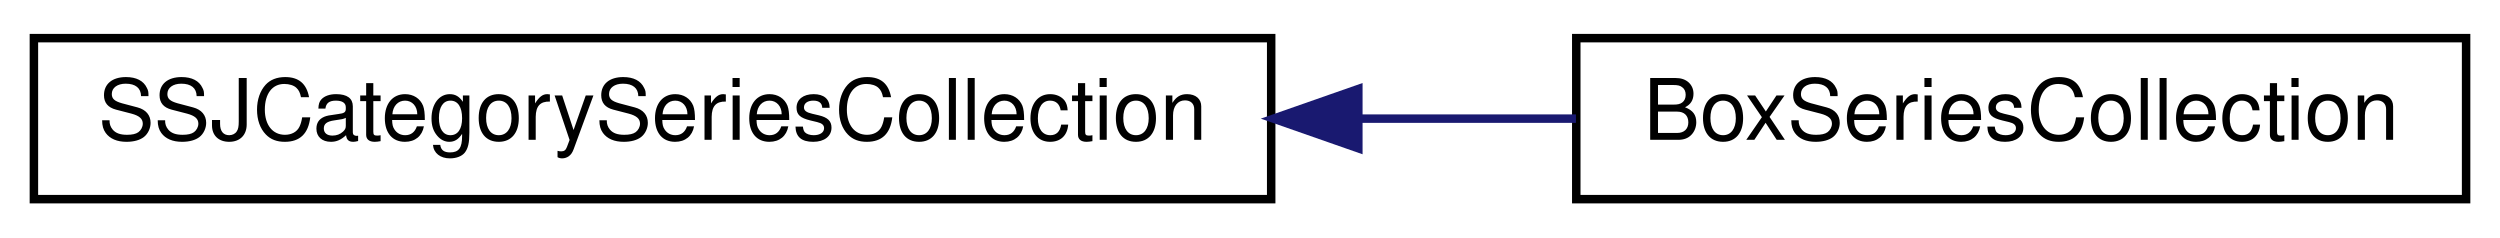
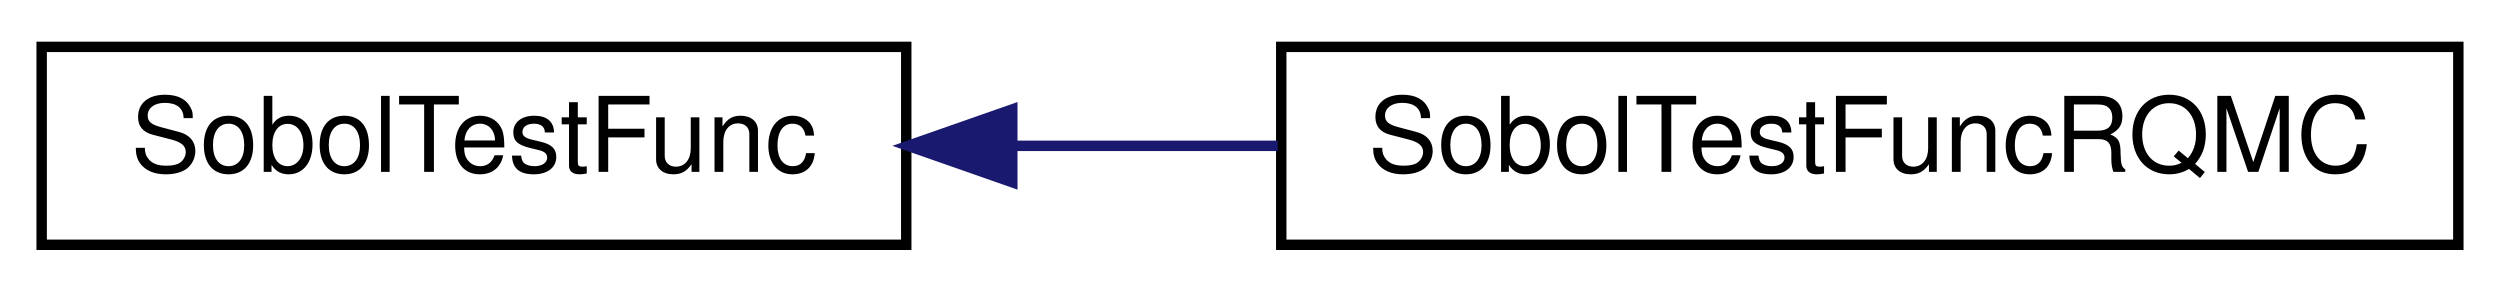
- <svg xmlns="http://www.w3.org/2000/svg" xmlns:xlink="http://www.w3.org/1999/xlink" width="295pt" height="28pt" viewBox="0.00 0.00 295.00 28.00">
+ <svg xmlns="http://www.w3.org/2000/svg" xmlns:xlink="http://www.w3.org/1999/xlink" width="240pt" height="28pt" viewBox="0.00 0.00 240.00 28.00">
  <g id="graph0" class="graph" transform="scale(1 1) rotate(0) translate(4 24)">
    <g id="node1" class="node">
      <g id="a_node1">
-         <a xlink:href="classumontreal_1_1ssj_1_1charts_1_1SSJCategorySeriesCollection.html" target="_top" xlink:title="Stores data used in a CategoryChart. ">
-           <polygon fill="none" stroke="black" points="0,-0.5 0,-19.5 146,-19.5 146,-0.5 0,-0.5" />
-           <text text-anchor="middle" x="73" y="-7.5" font-family="Helvetica,sans-Serif" font-size="10.00">SSJCategorySeriesCollection</text>
+         <a xlink:href="classlatnetbuilder_1_1SobolTestFunc.html" target="_top" xlink:title="SobolTestFunc">
+           <polygon fill="none" stroke="black" points="0,-0.5 0,-19.5 83,-19.5 83,-0.5 0,-0.5" />
+           <text text-anchor="middle" x="41.5" y="-7.5" font-family="Helvetica,sans-Serif" font-size="10.00">SobolTestFunc</text>
        </a>
      </g>
    </g>
    <g id="node2" class="node">
      <g id="a_node2">
-         <a xlink:href="classumontreal_1_1ssj_1_1charts_1_1BoxSeriesCollection.html" target="_top" xlink:title="This class stores data used in a umontreal.ssj.charts.CategoryChart. ">
-           <polygon fill="none" stroke="black" points="182,-0.5 182,-19.5 287,-19.5 287,-0.5 182,-0.5" />
-           <text text-anchor="middle" x="234.5" y="-7.5" font-family="Helvetica,sans-Serif" font-size="10.00">BoxSeriesCollection</text>
+         <a xlink:href="classlatnetbuilder_1_1SobolTestFuncRQMC.html" target="_top" xlink:title="SobolTestFuncRQMC">
+           <polygon fill="none" stroke="black" points="119,-0.5 119,-19.5 232,-19.5 232,-0.5 119,-0.5" />
+           <text text-anchor="middle" x="175.5" y="-7.5" font-family="Helvetica,sans-Serif" font-size="10.00">SobolTestFuncRQMC</text>
        </a>
      </g>
    </g>
    <g id="edge1" class="edge">
-       <path fill="none" stroke="midnightblue" d="M156.467,-10C165.145,-10 173.781,-10 181.963,-10" />
-       <polygon fill="midnightblue" stroke="midnightblue" points="156.283,-6.5 146.283,-10 156.283,-13.5 156.283,-6.5" />
+       <path fill="none" stroke="midnightblue" d="M93.428,-10C101.692,-10 110.288,-10 118.661,-10" />
+       <polygon fill="midnightblue" stroke="midnightblue" points="93.181,-6.5 83.181,-10 93.181,-13.5 93.181,-6.5" />
    </g>
  </g>
</svg>
